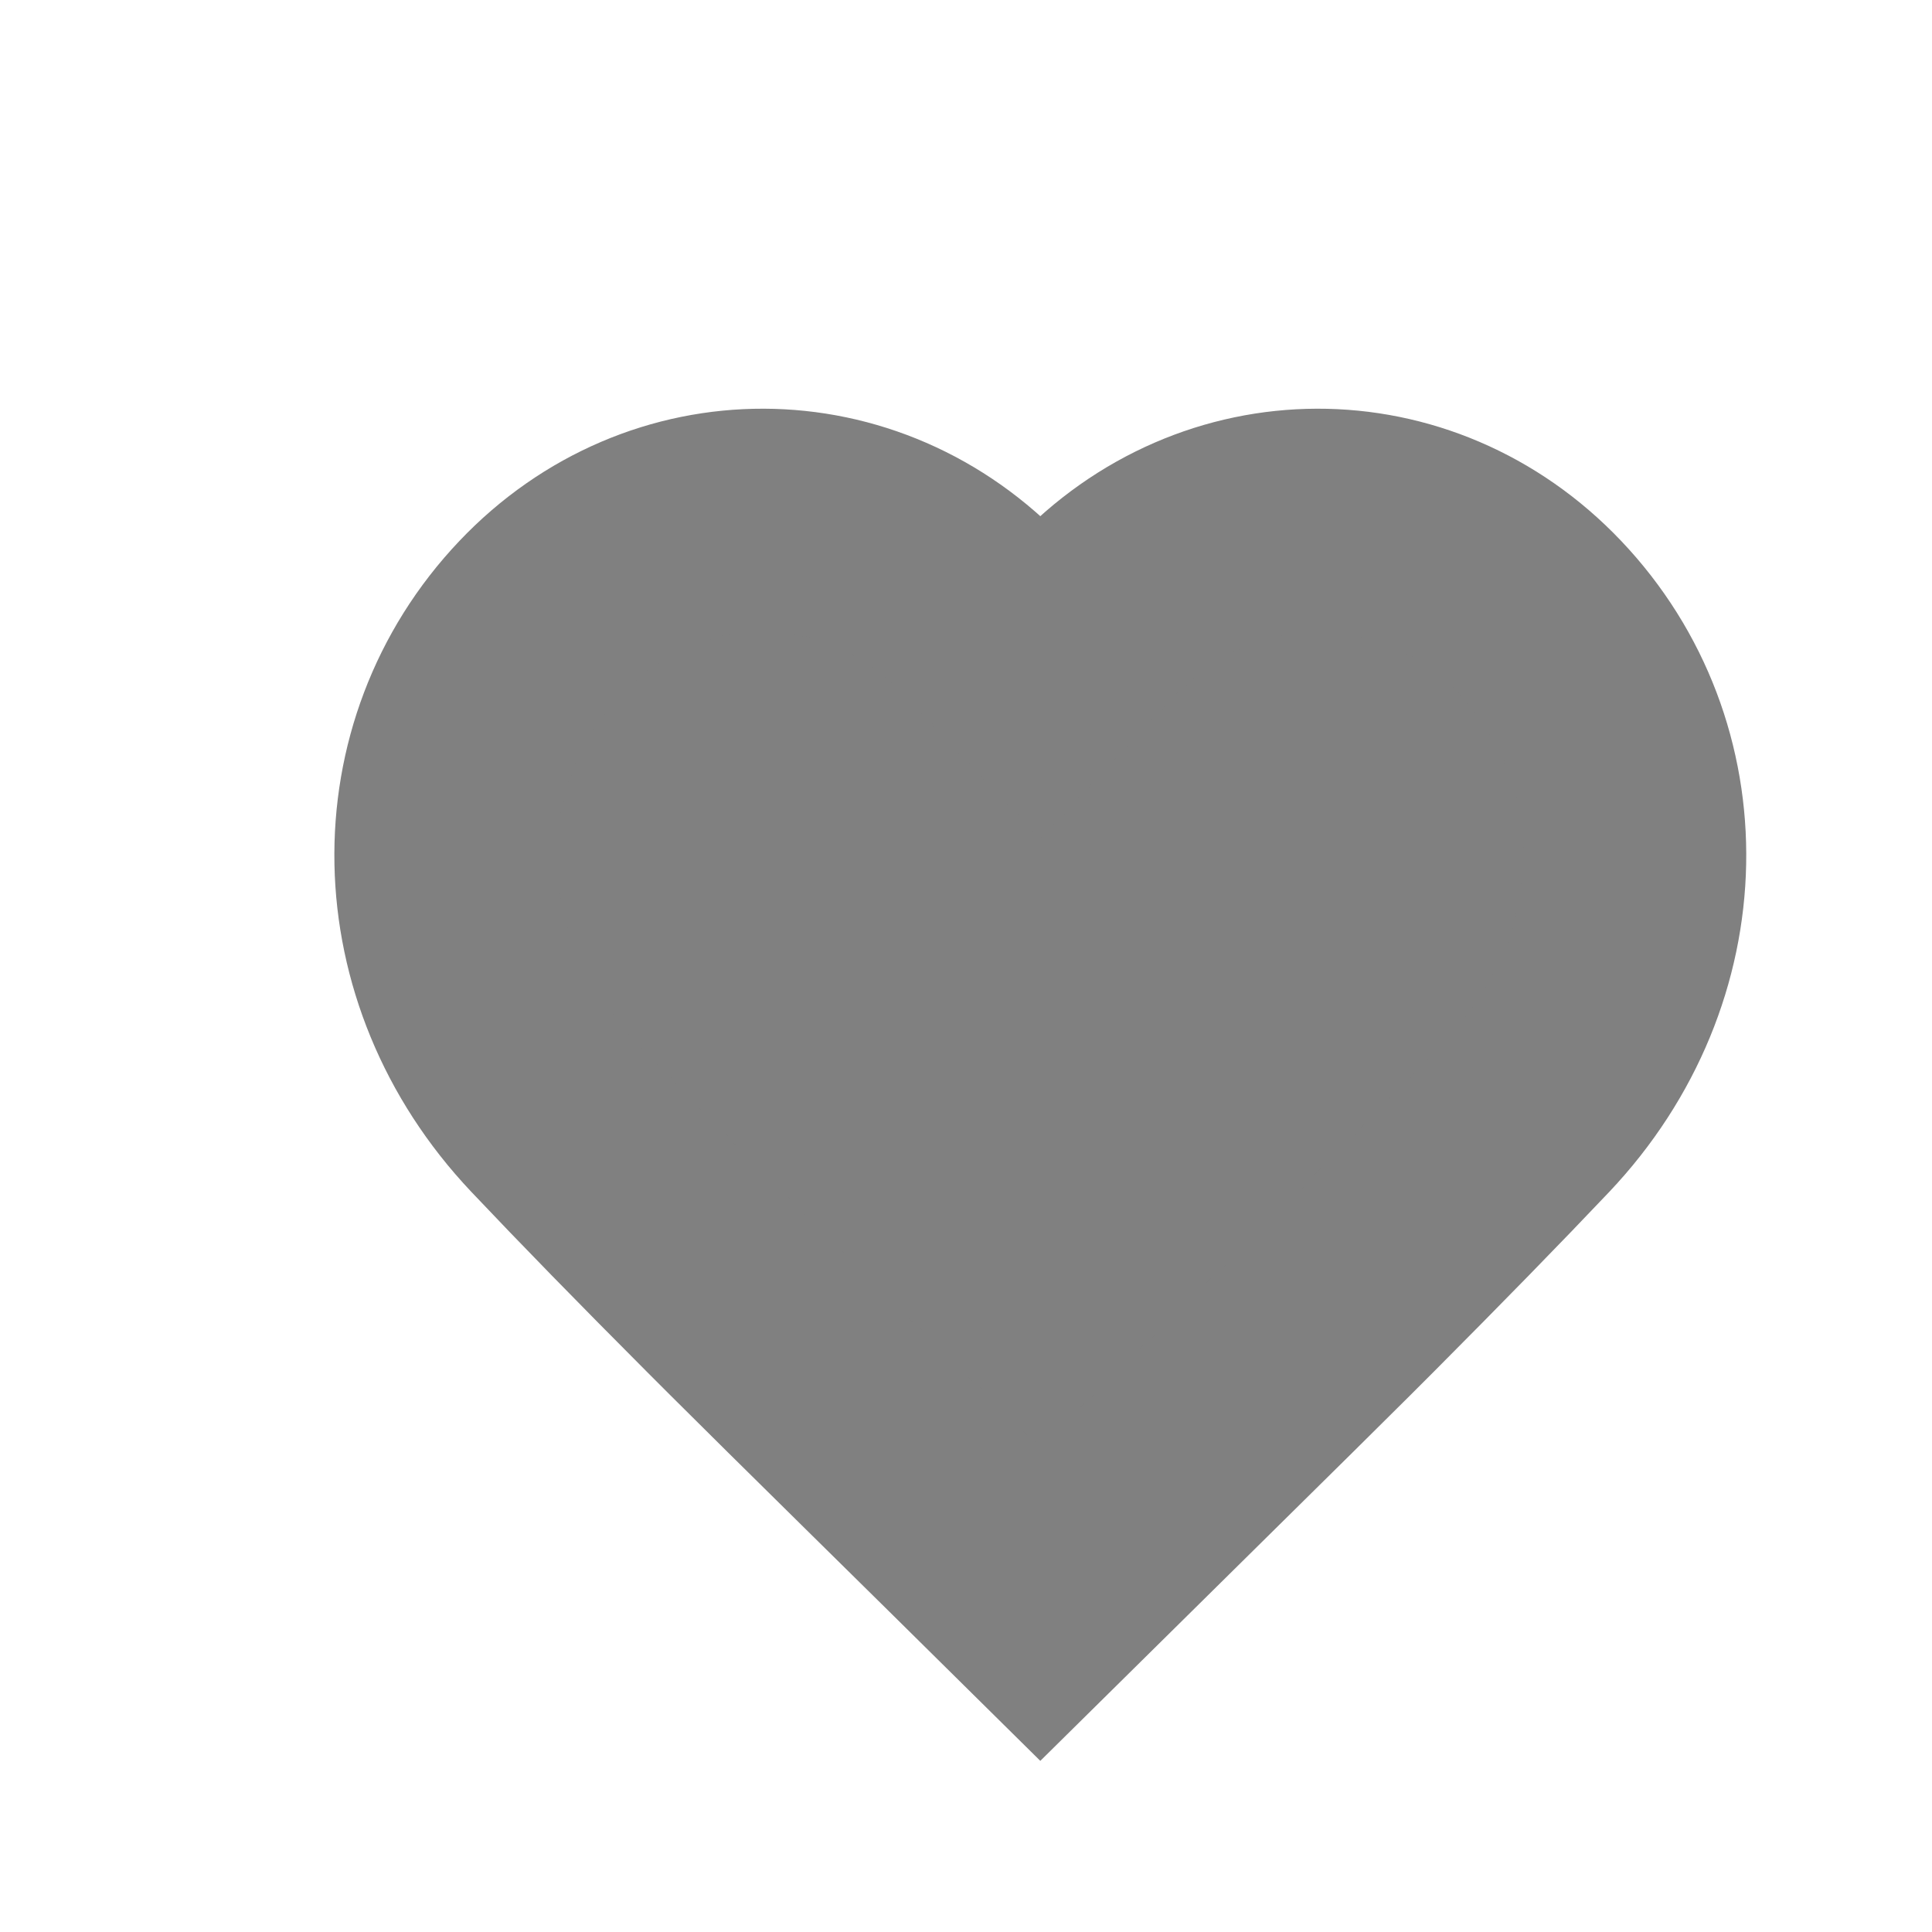
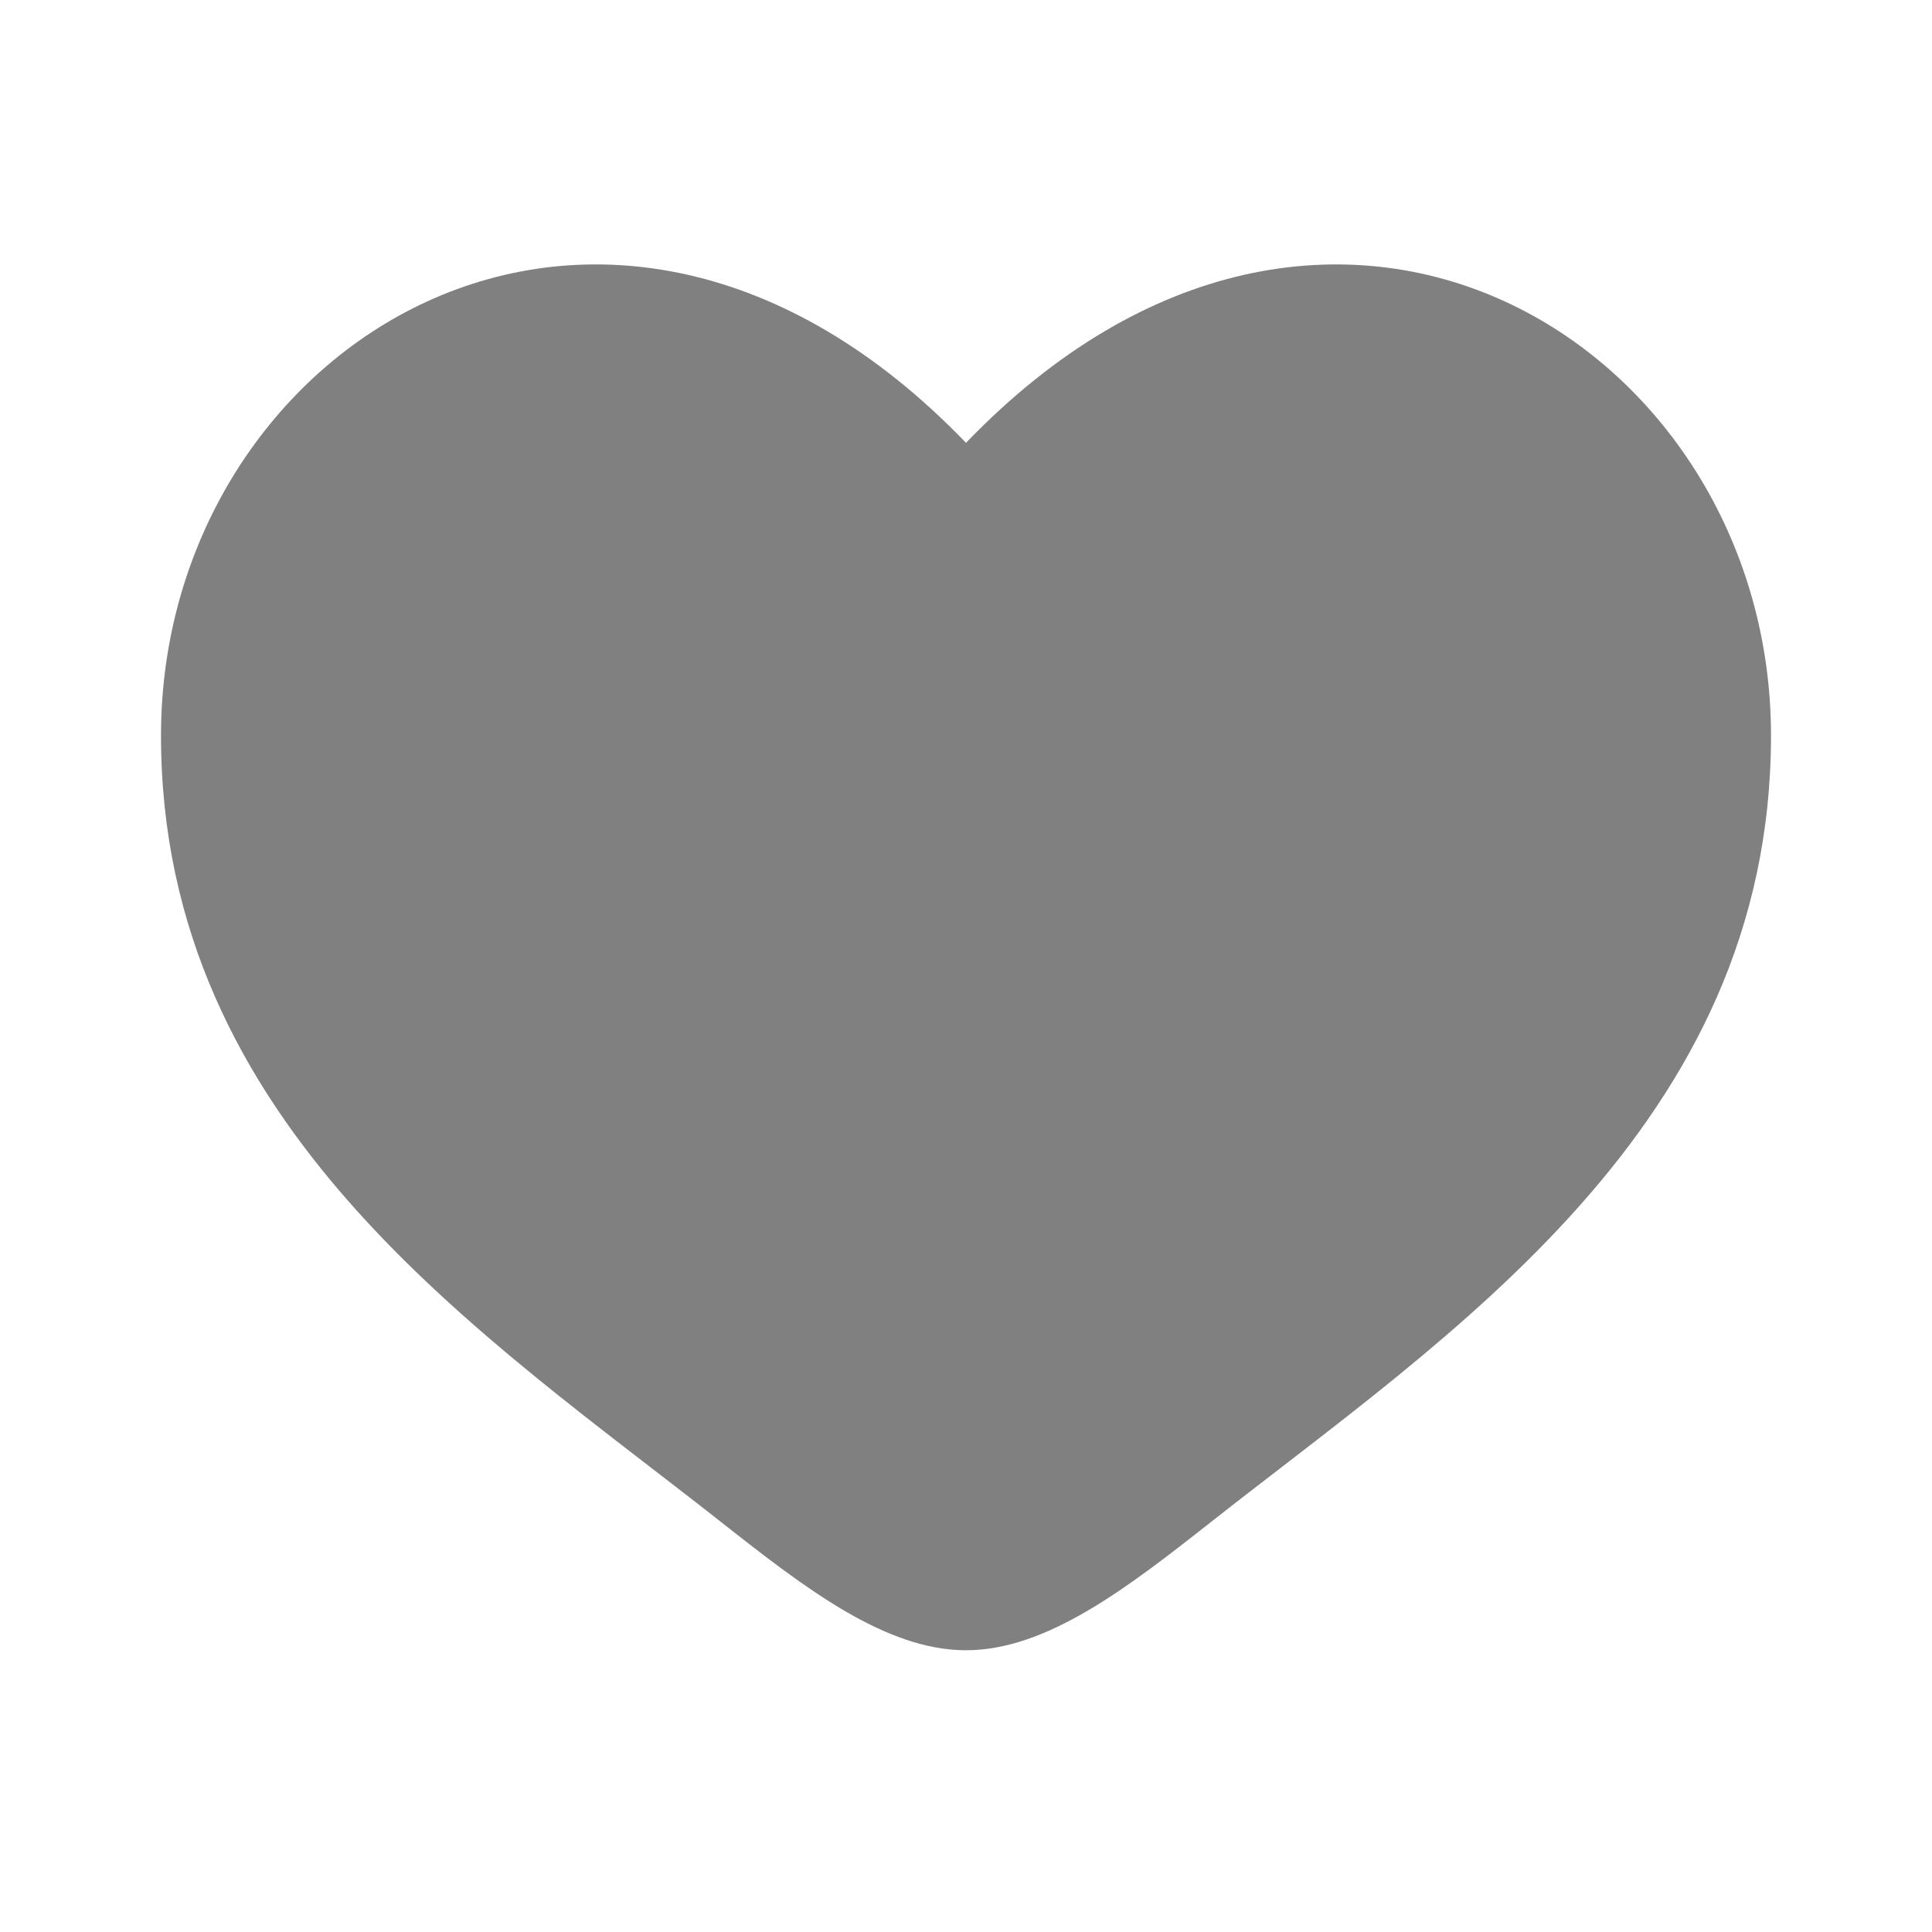
- <svg xmlns="http://www.w3.org/2000/svg" fill="gray" viewBox="0 0 26 26">
-   <path stroke="gray" stroke-width="3" d="M14 21.587c1.118-1.106 3.18-3.134 3.918-3.871l.316-.316c.911-.915 1.69-1.712 2.335-2.393 1.867-1.975 1.894-4.87.16-6.695-1.669-1.756-4.341-1.748-6 .017L14 9.104l-.729-.775c-1.659-1.765-4.332-1.773-6-.017-1.734 1.824-1.707 4.72.16 6.695.644.681 1.423 1.479 2.335 2.393l.317.317c.744.744 2.801 2.766 3.917 3.87z" />
+ <svg xmlns="http://www.w3.org/2000/svg" width="800px" height="800px" viewBox="0 0 24 24" fill="none">
+   <path d="M2 9.137C2 14 6.019 16.591 8.962 18.911C10 19.729 11 20.5 12 20.5C13 20.5 14 19.729 15.038 18.911C17.981 16.591 22 14 22 9.137C22 4.274 16.5 0.825 12 5.501C7.5 0.825 2 4.274 2 9.137Z" fill="gray" />
</svg>
